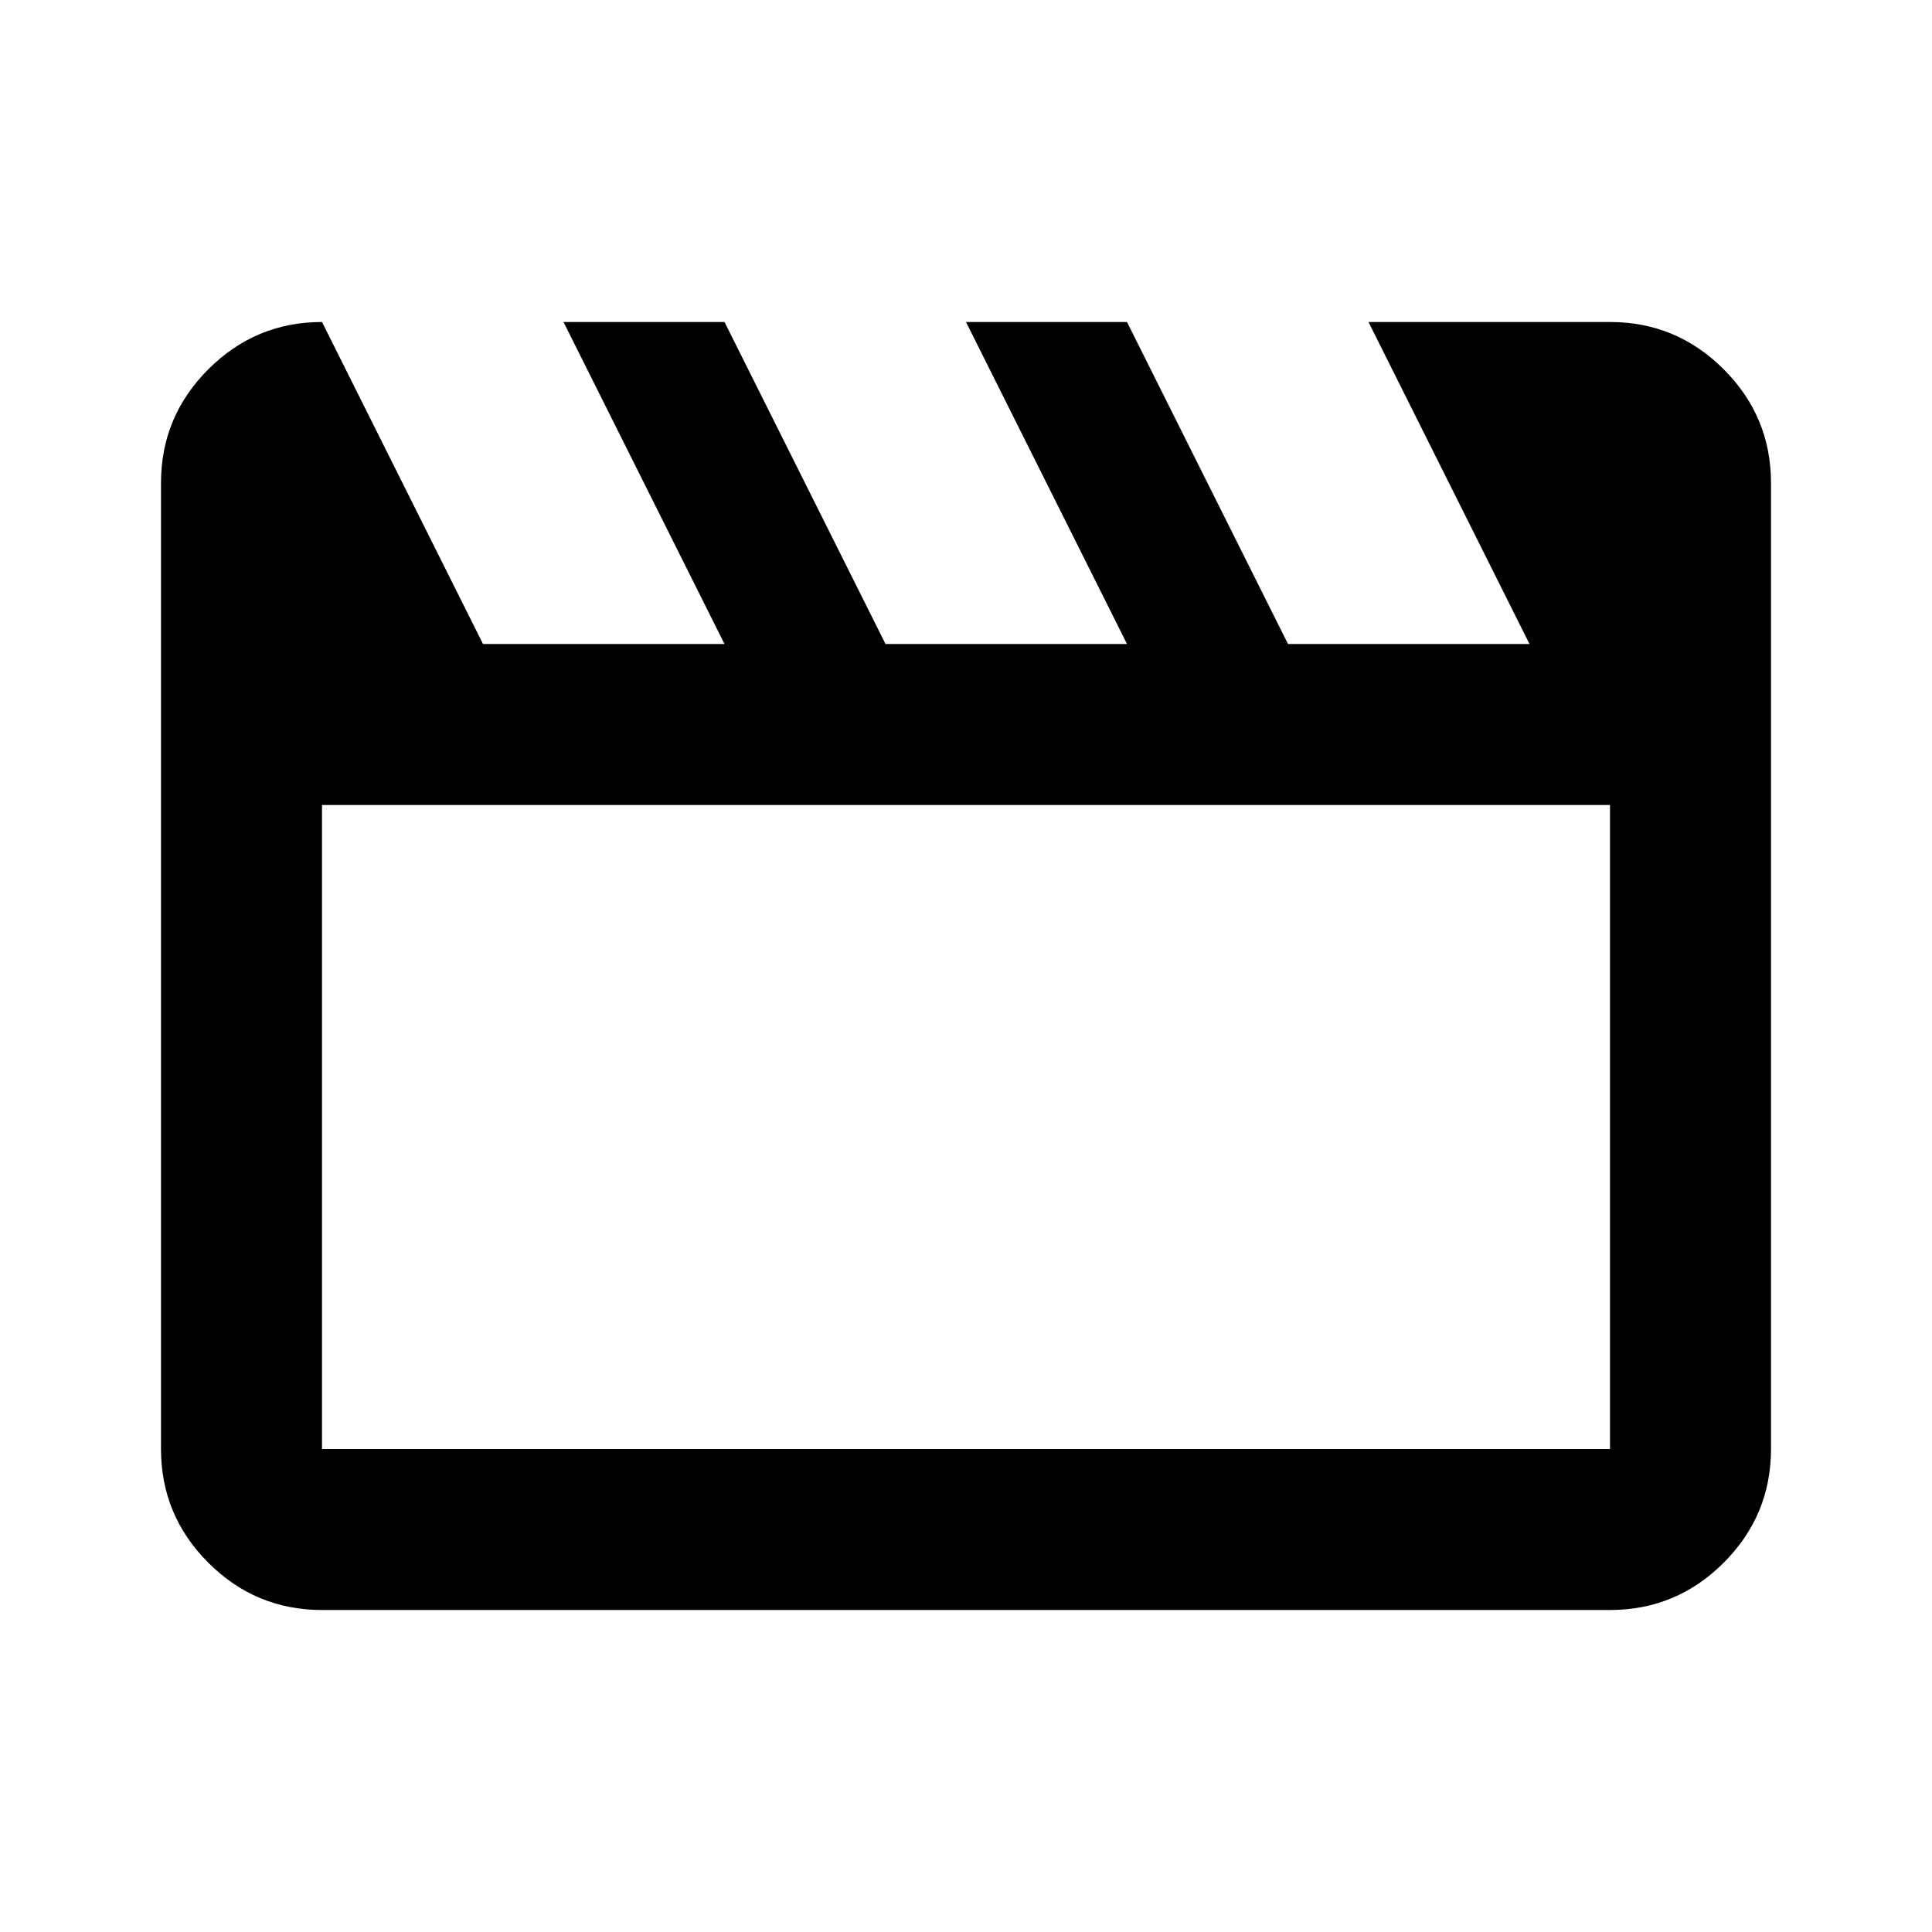
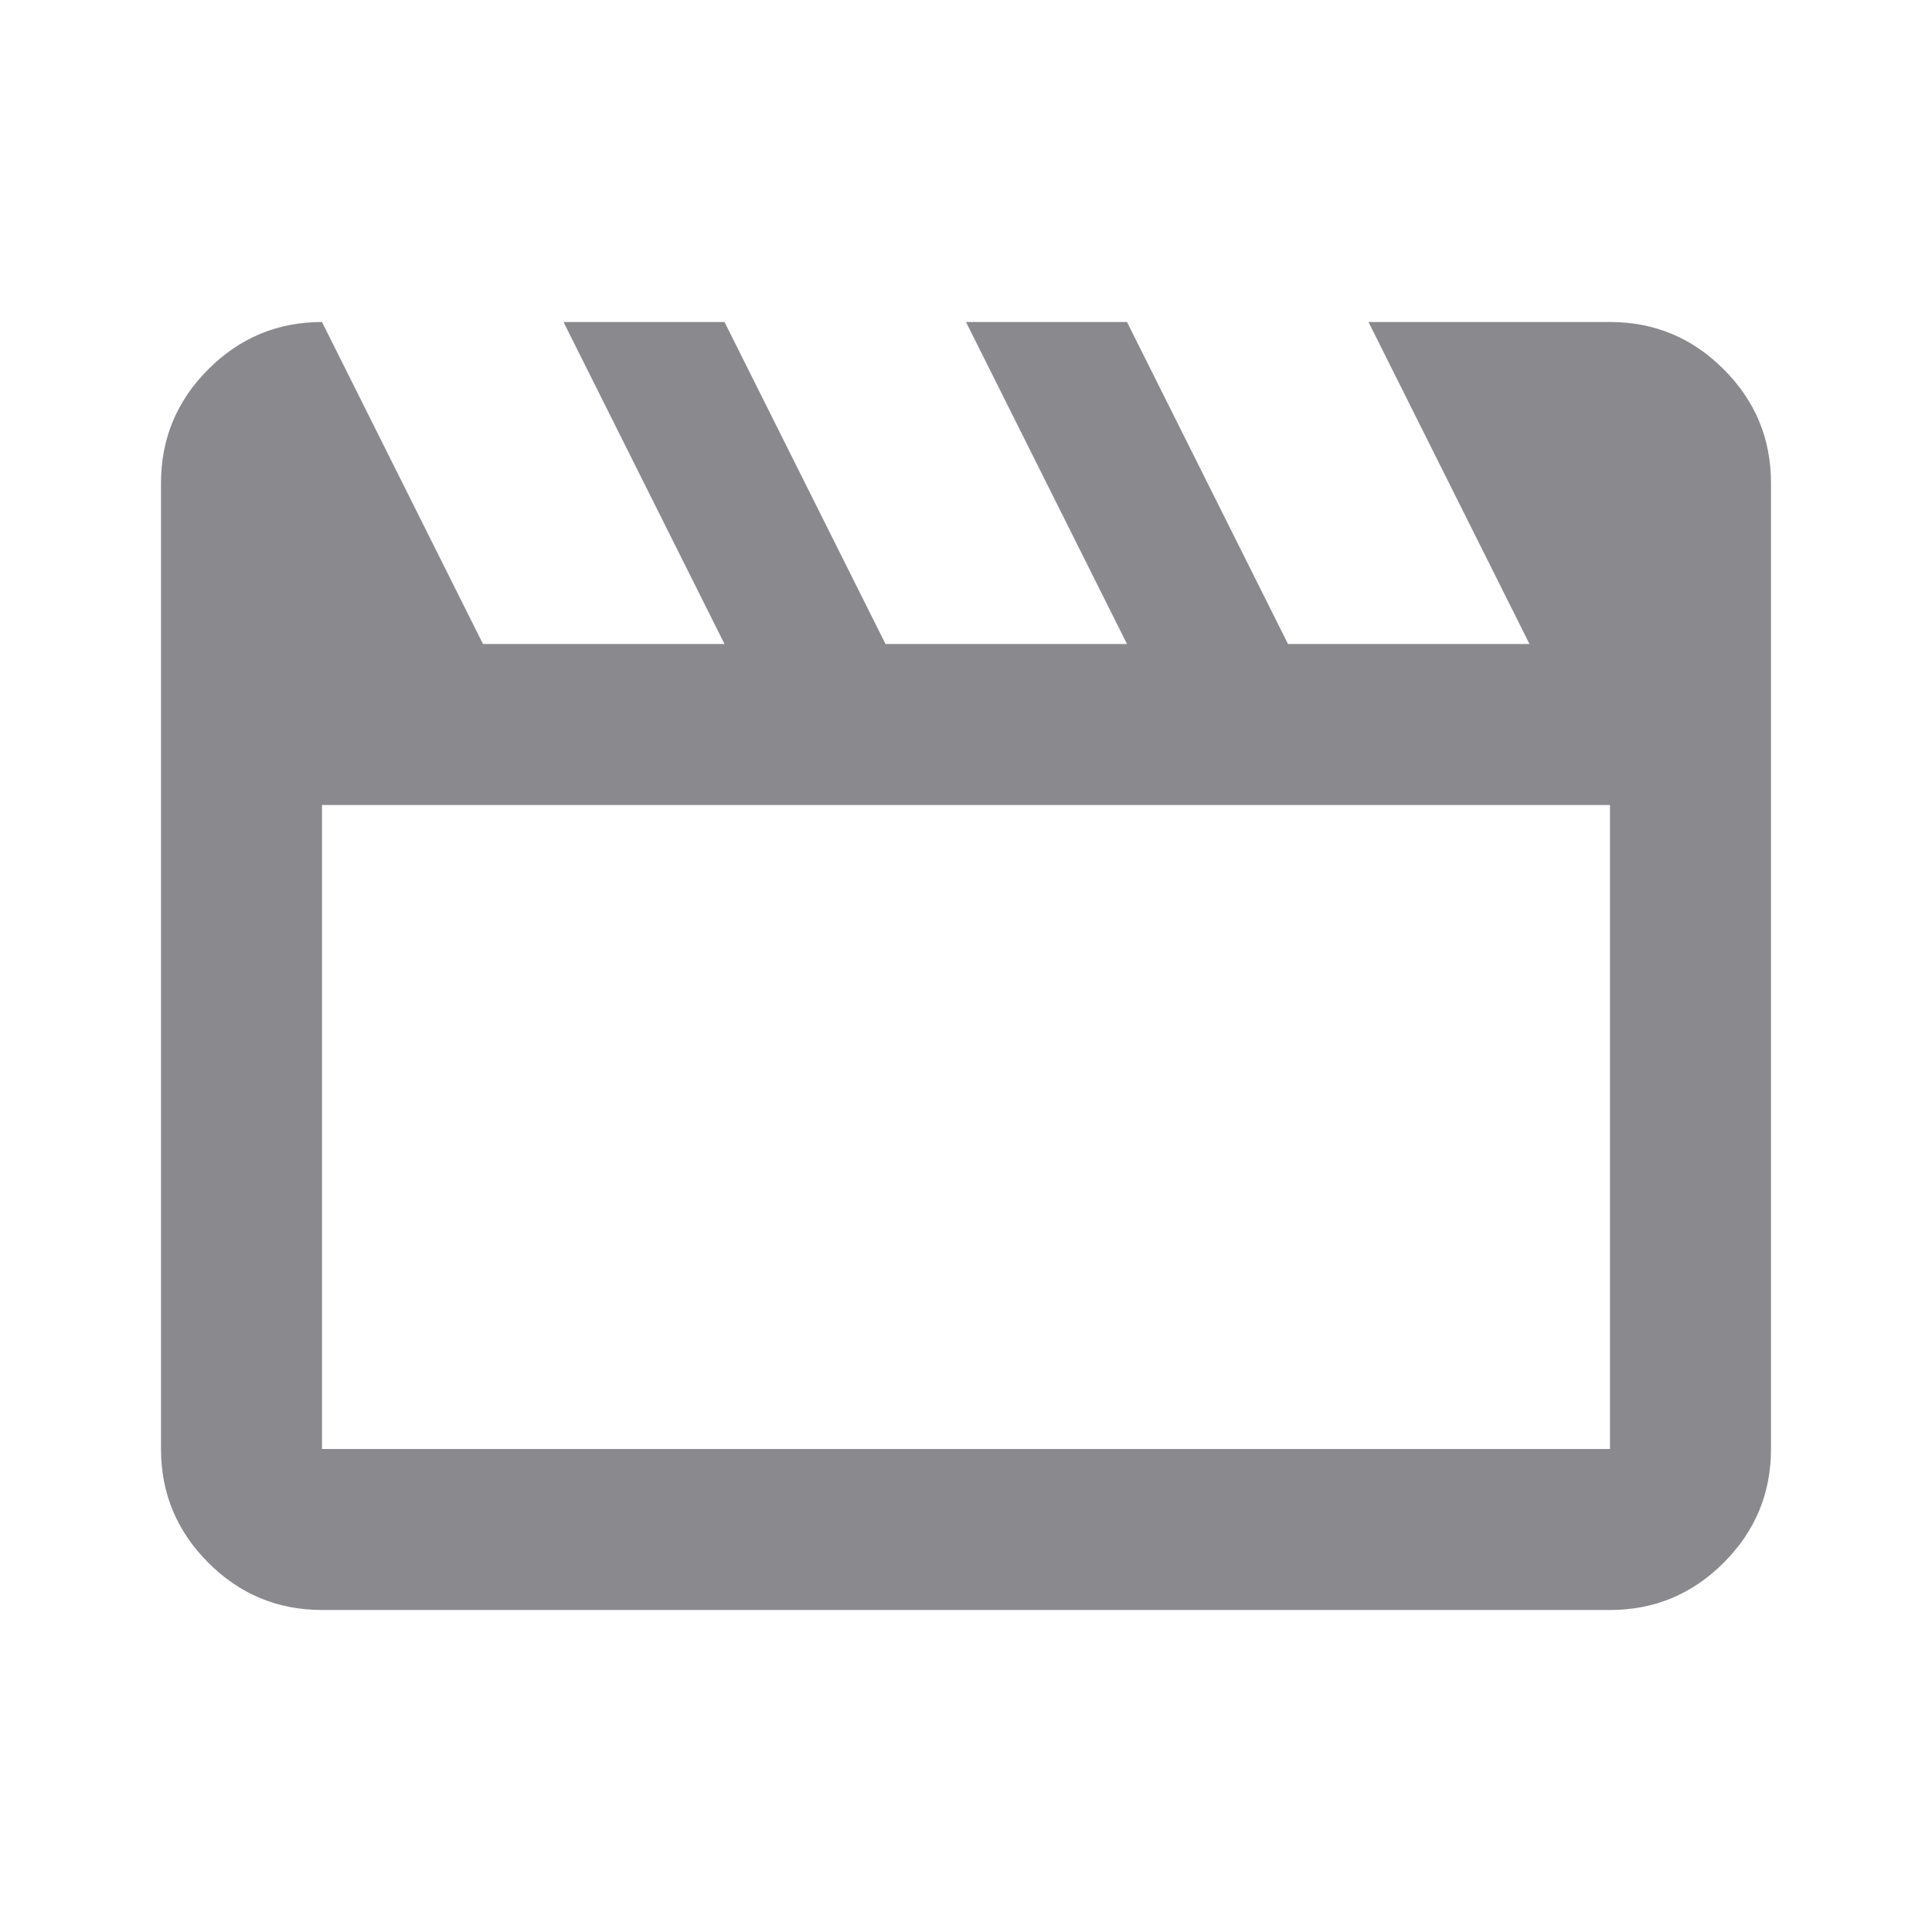
- <svg xmlns="http://www.w3.org/2000/svg" height="24px" viewBox="0 -960 960 960" width="24px" fill="#000000">
+ <svg xmlns="http://www.w3.org/2000/svg" height="24px" viewBox="0 -960 960 960" width="24px" fill="#8a8a8e">
  <path d="m160-800 80 160h120l-80-160h80l80 160h120l-80-160h80l80 160h120l-80-160h120q33 0 56.5 23.5T880-720v480q0 33-23.5 56.5T800-160H160q-33 0-56.5-23.5T80-240v-480q0-33 23.5-56.5T160-800Zm0 240v320h640v-320H160Zm0 0v320-320Z" />
</svg>
